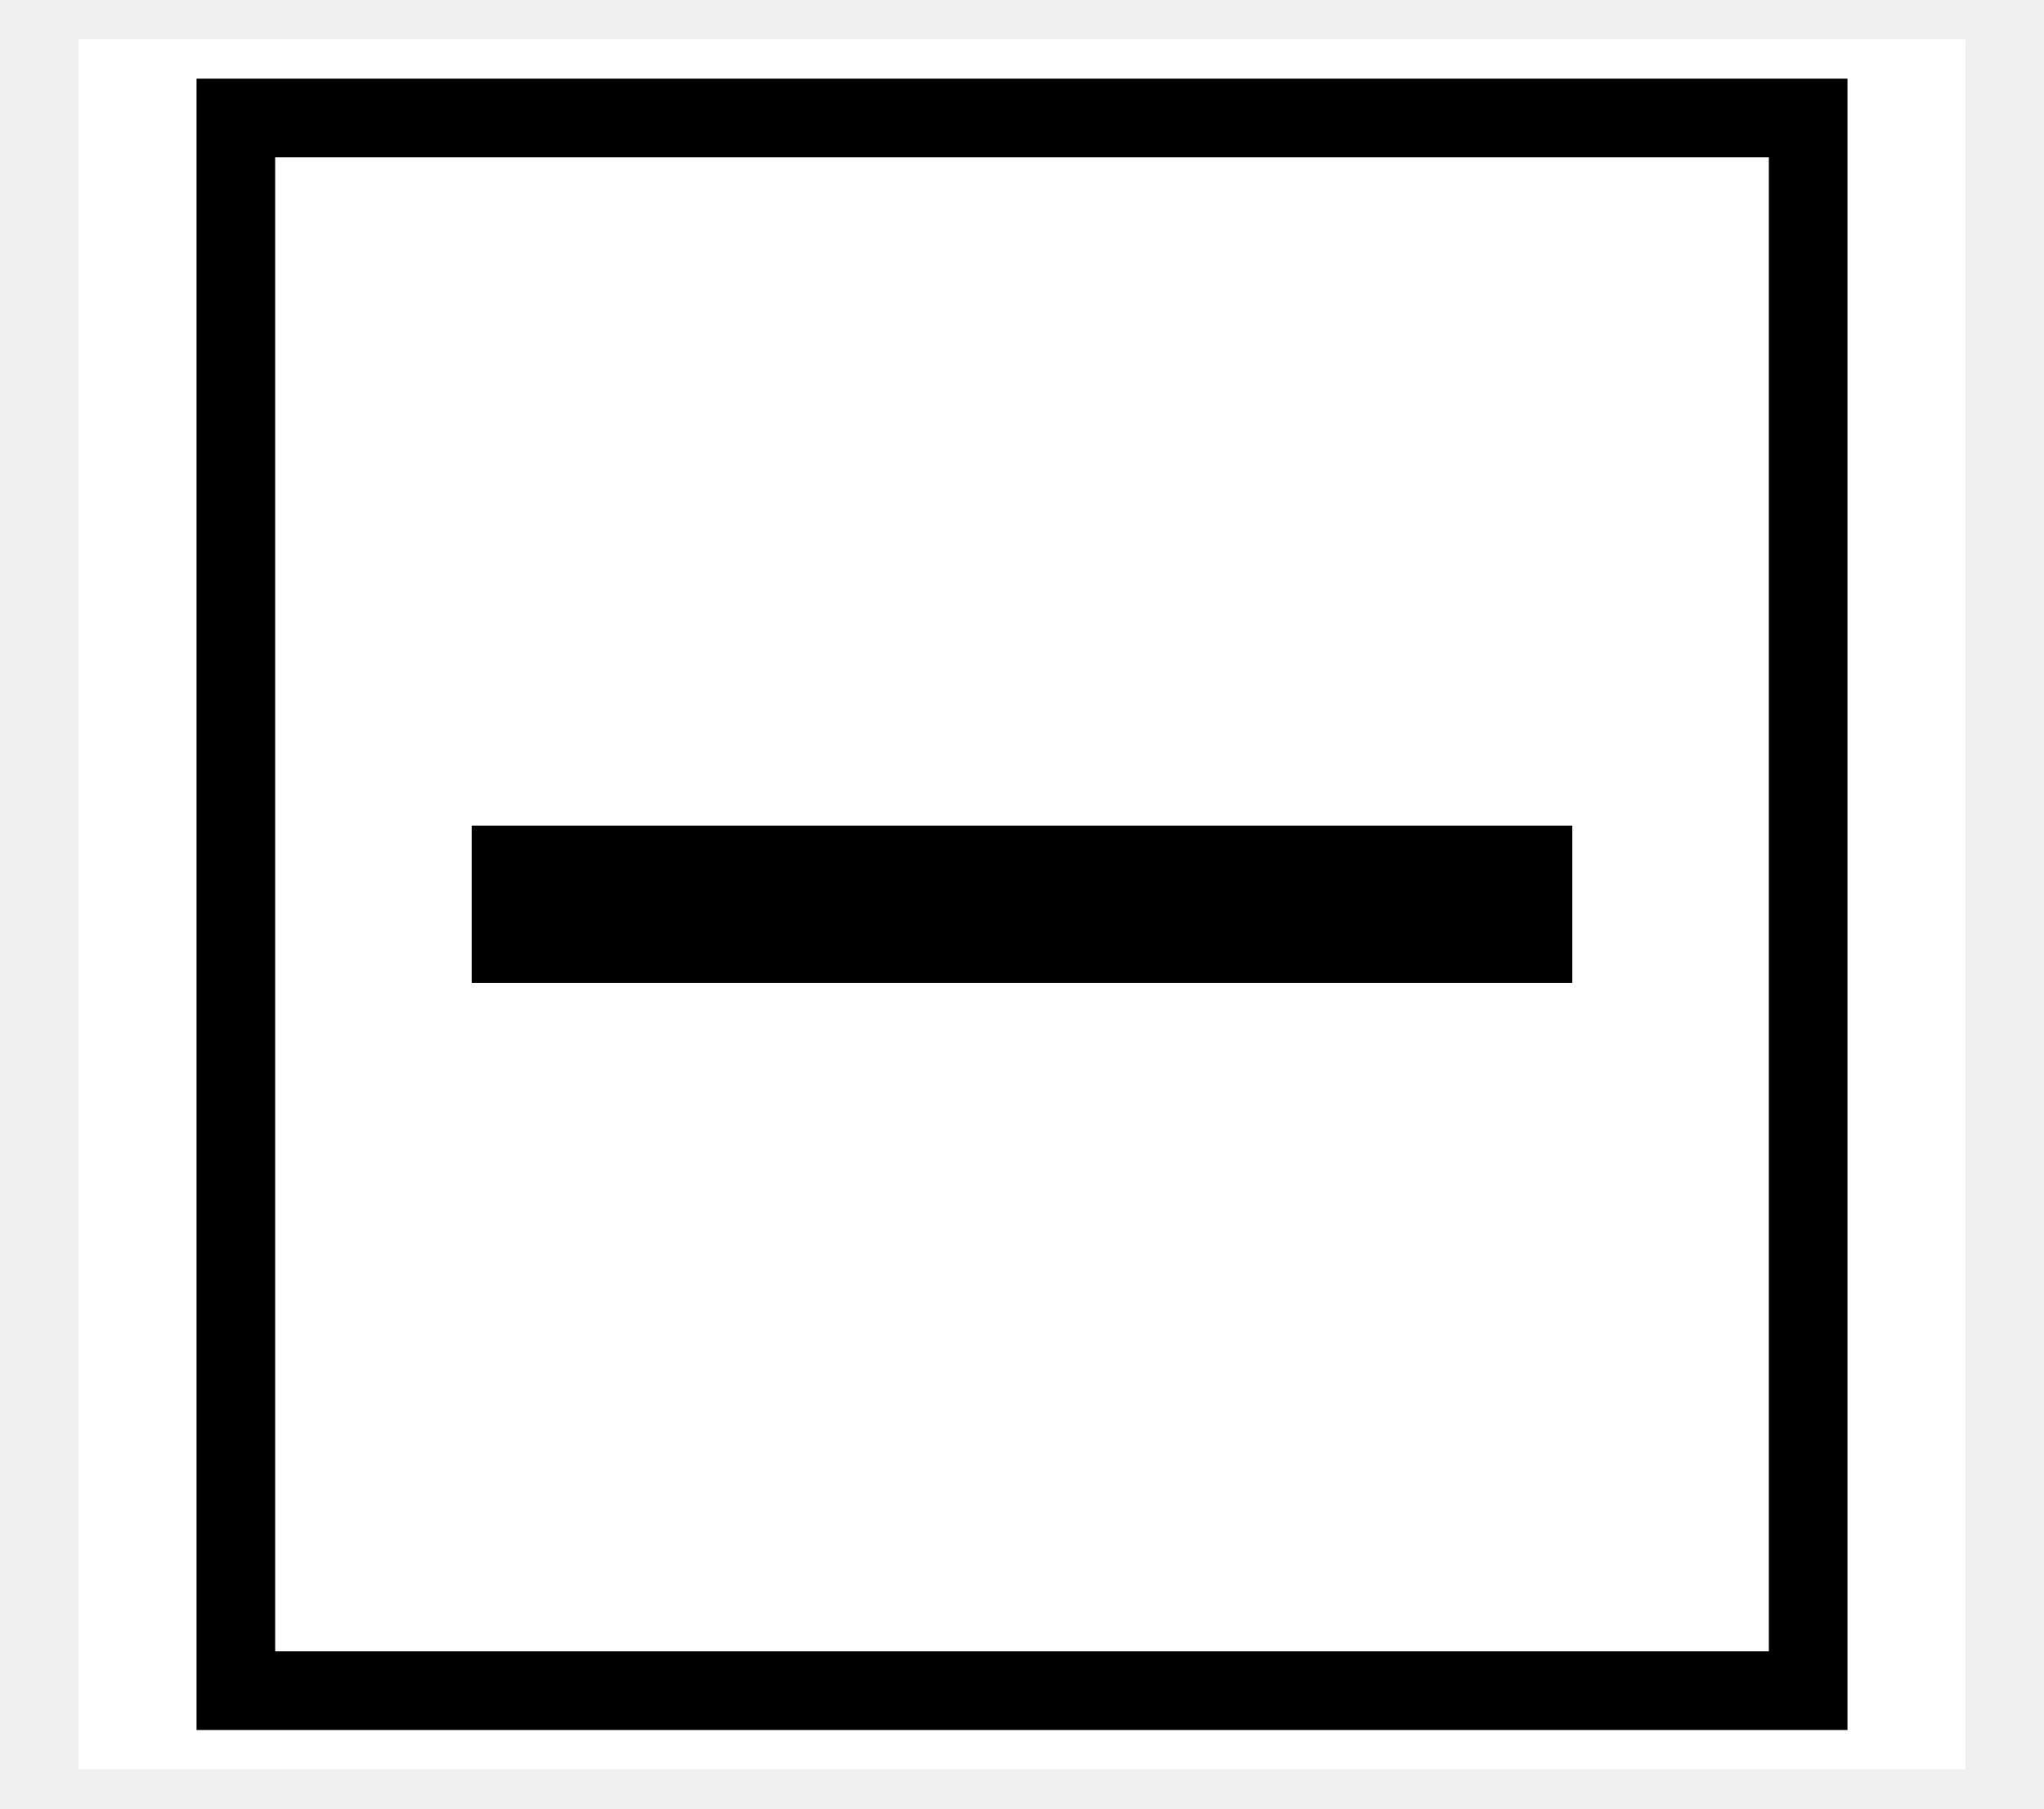
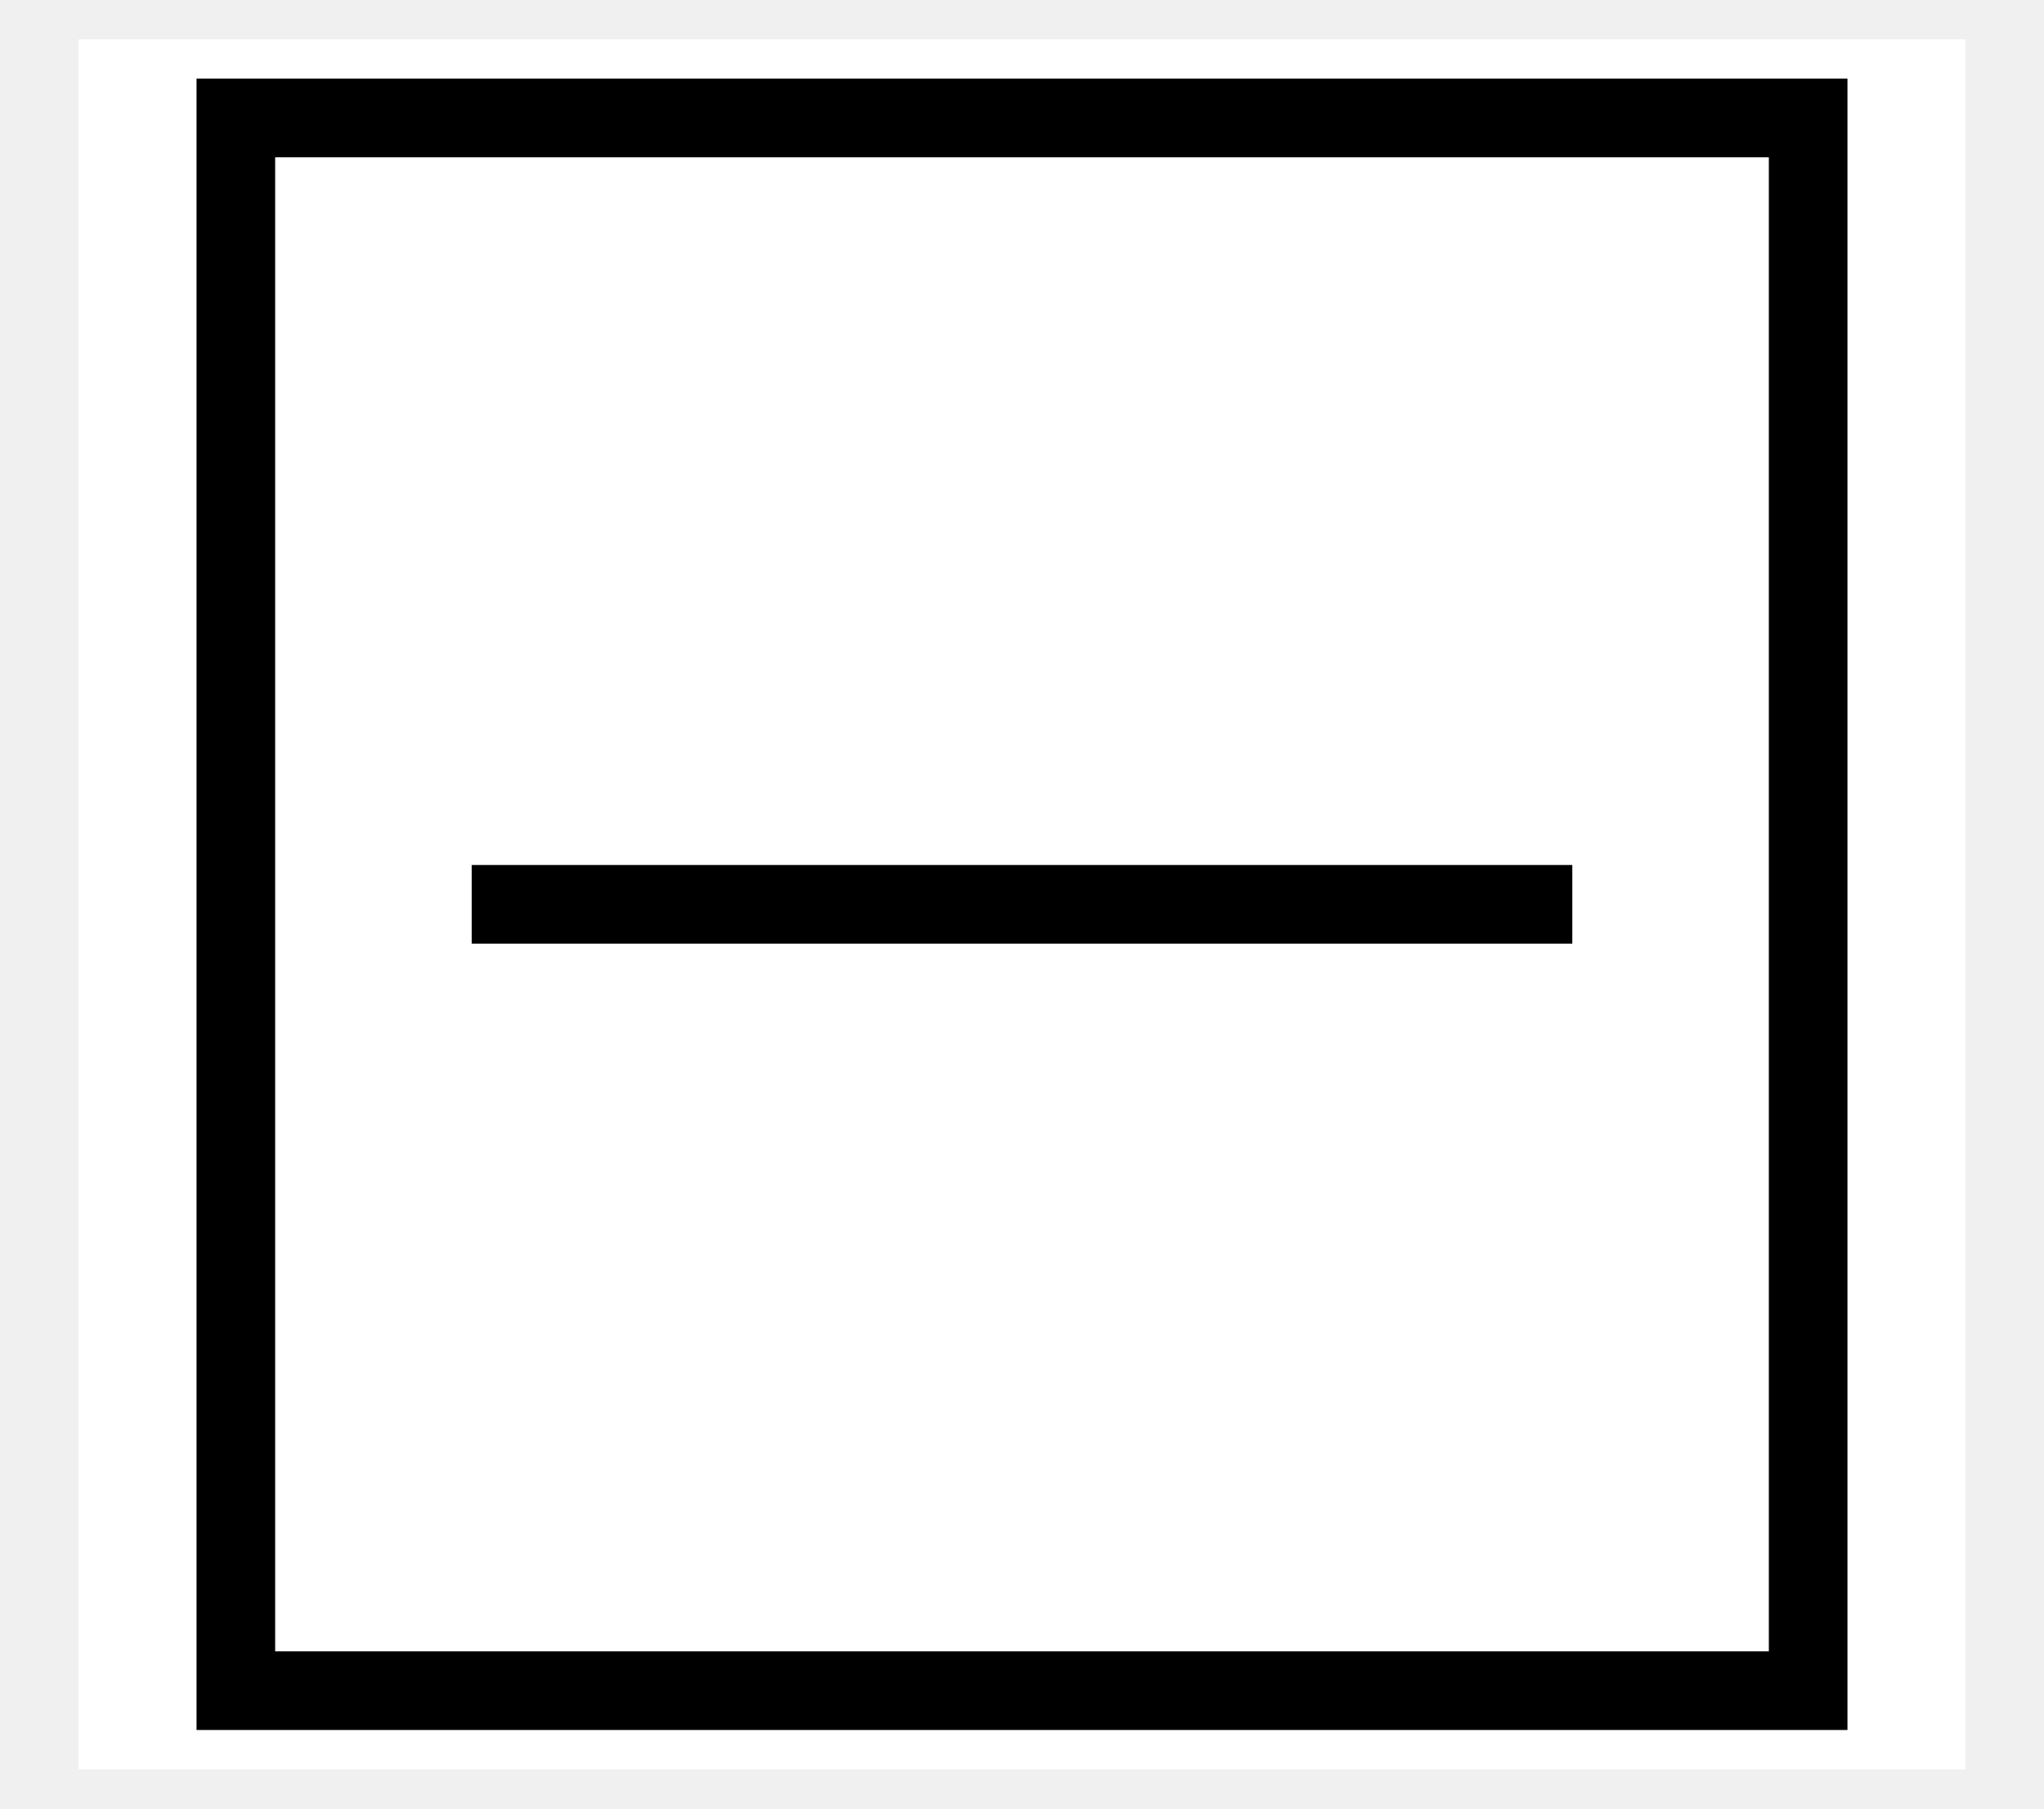
<svg xmlns="http://www.w3.org/2000/svg" width="100%" height="100%" viewBox="0 0 26 23" version="1.1">
  <rect x="1" y="0.5" width="24" height="22" fill="#fff" />
  <rect x="3" y="1.5" width="20" height="20" fill="#fff" stroke="#000" stroke-width="1" />
-   <rect x="6" y="10.5" width="14" height="2" fill="#000" />
+   <rect x="6" y="11" width="14" height="1" fill="#000" />
</svg>
